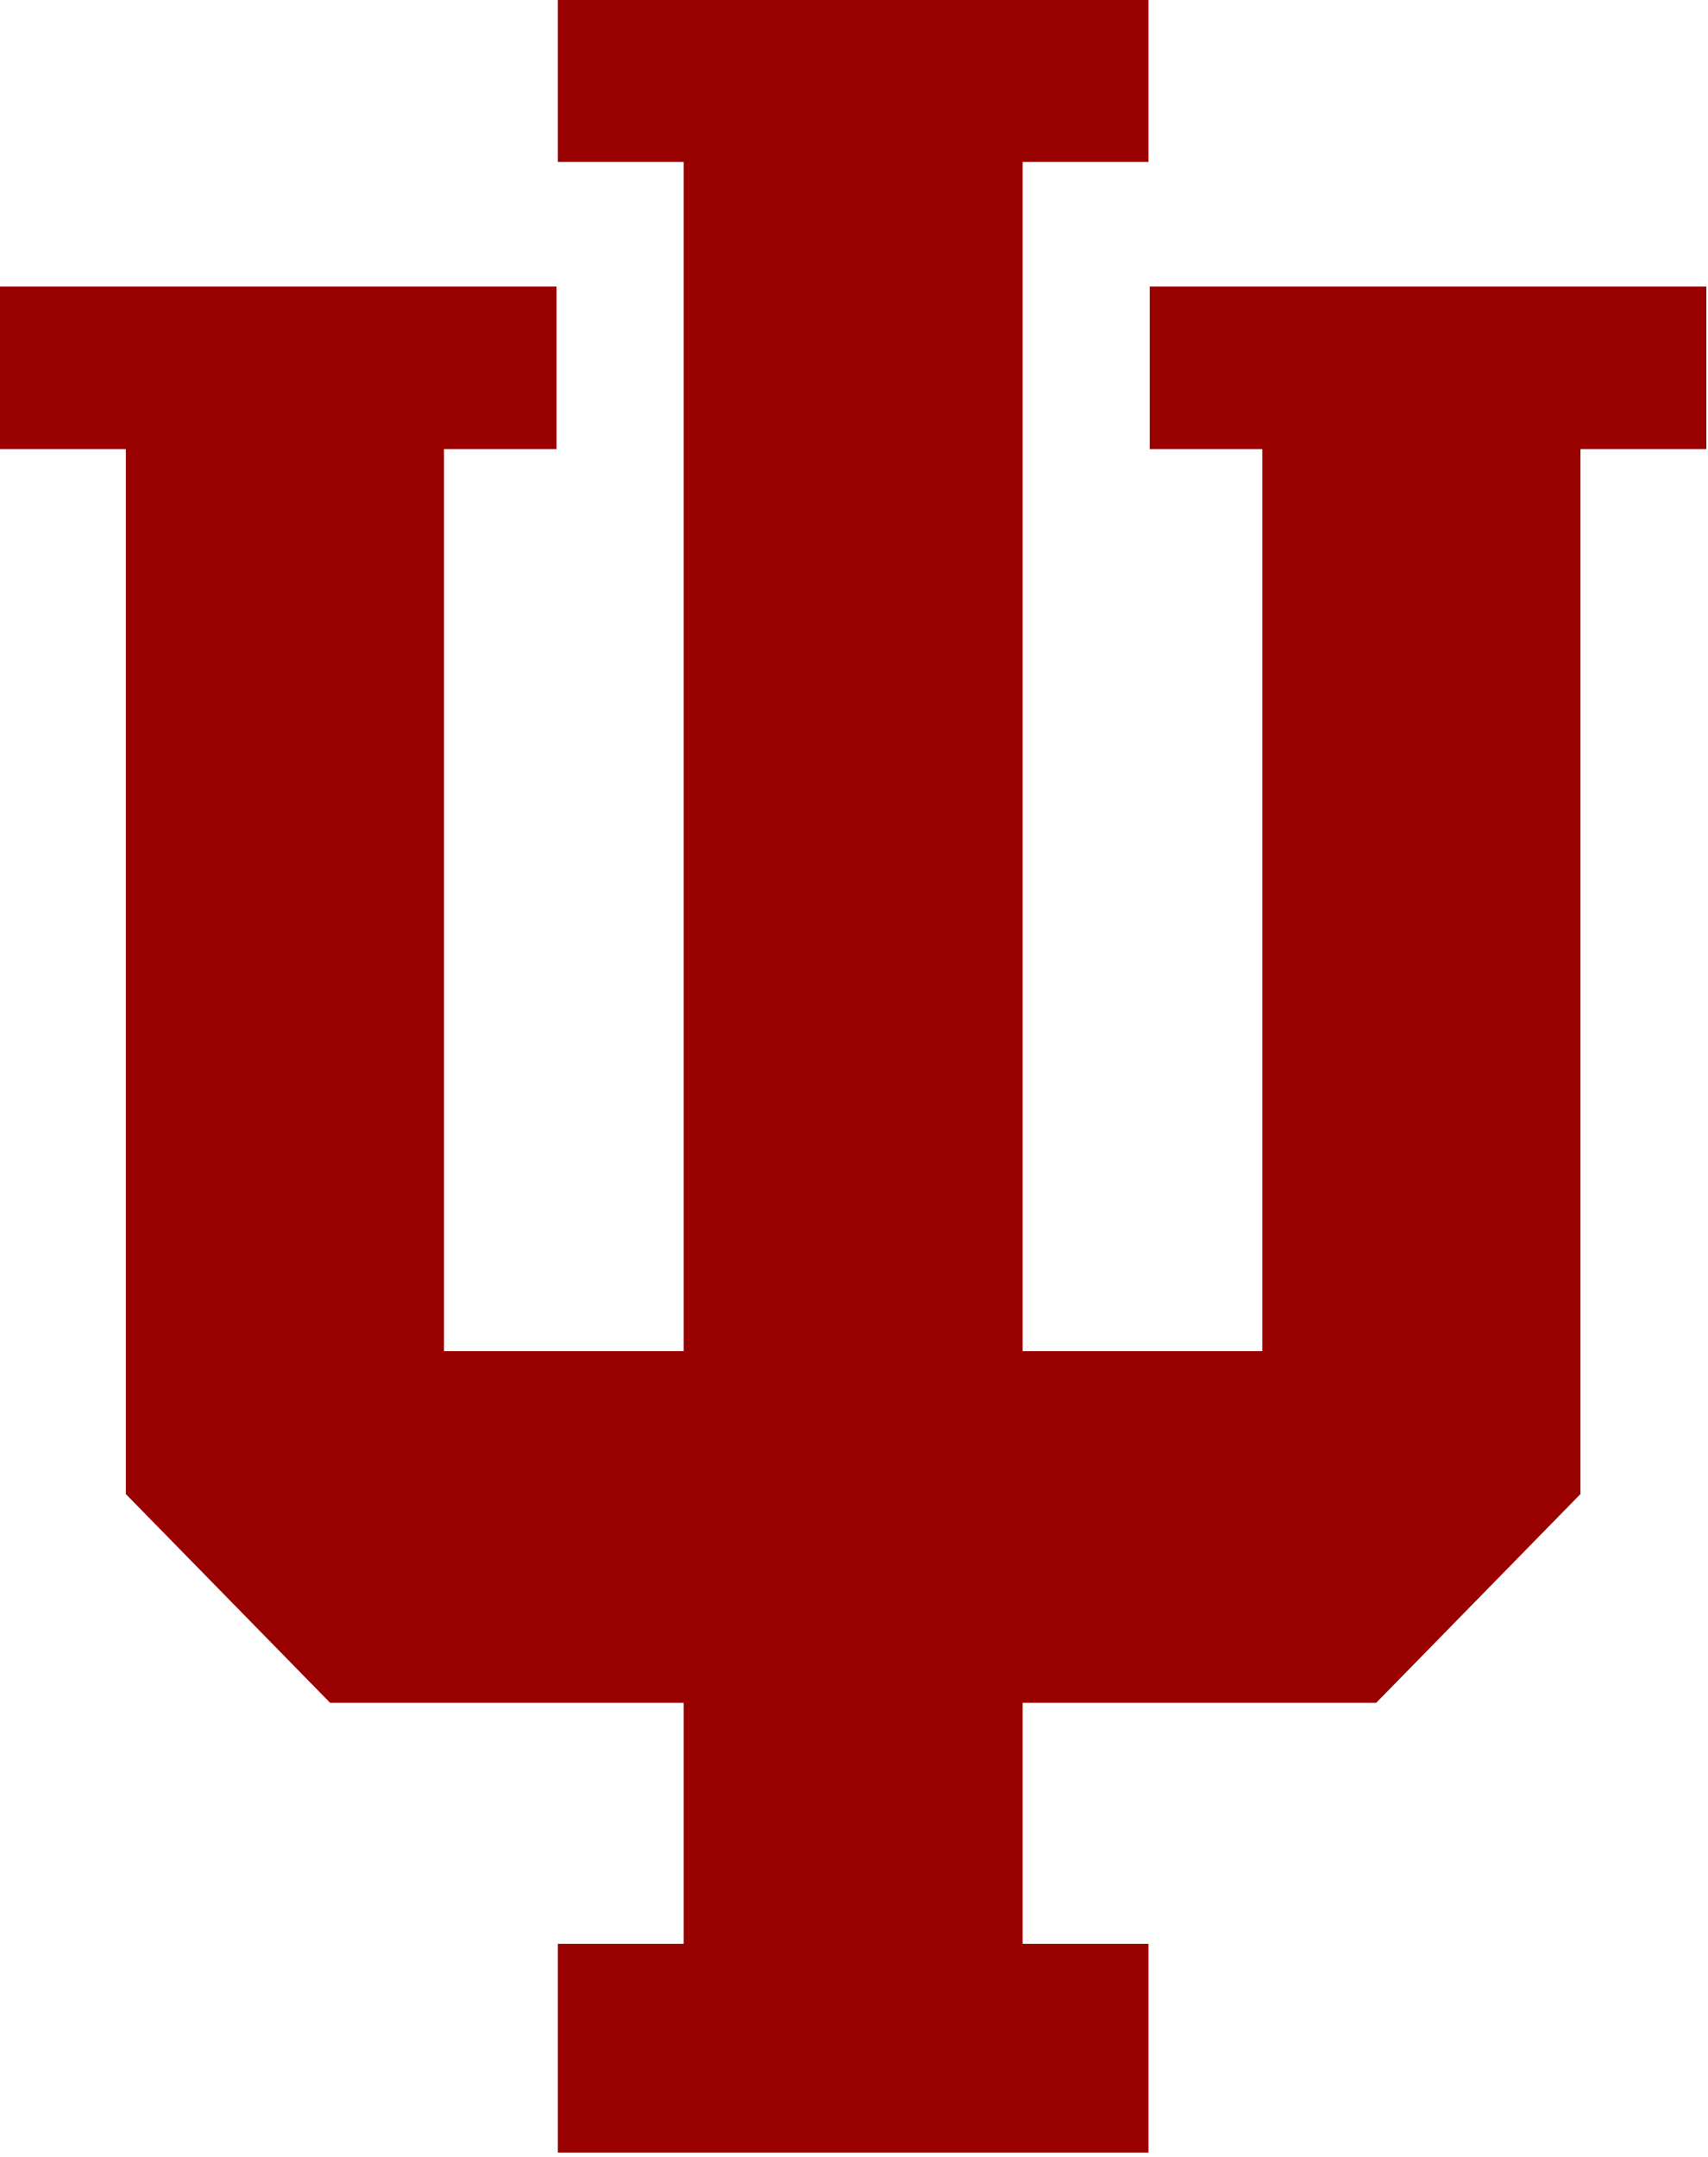
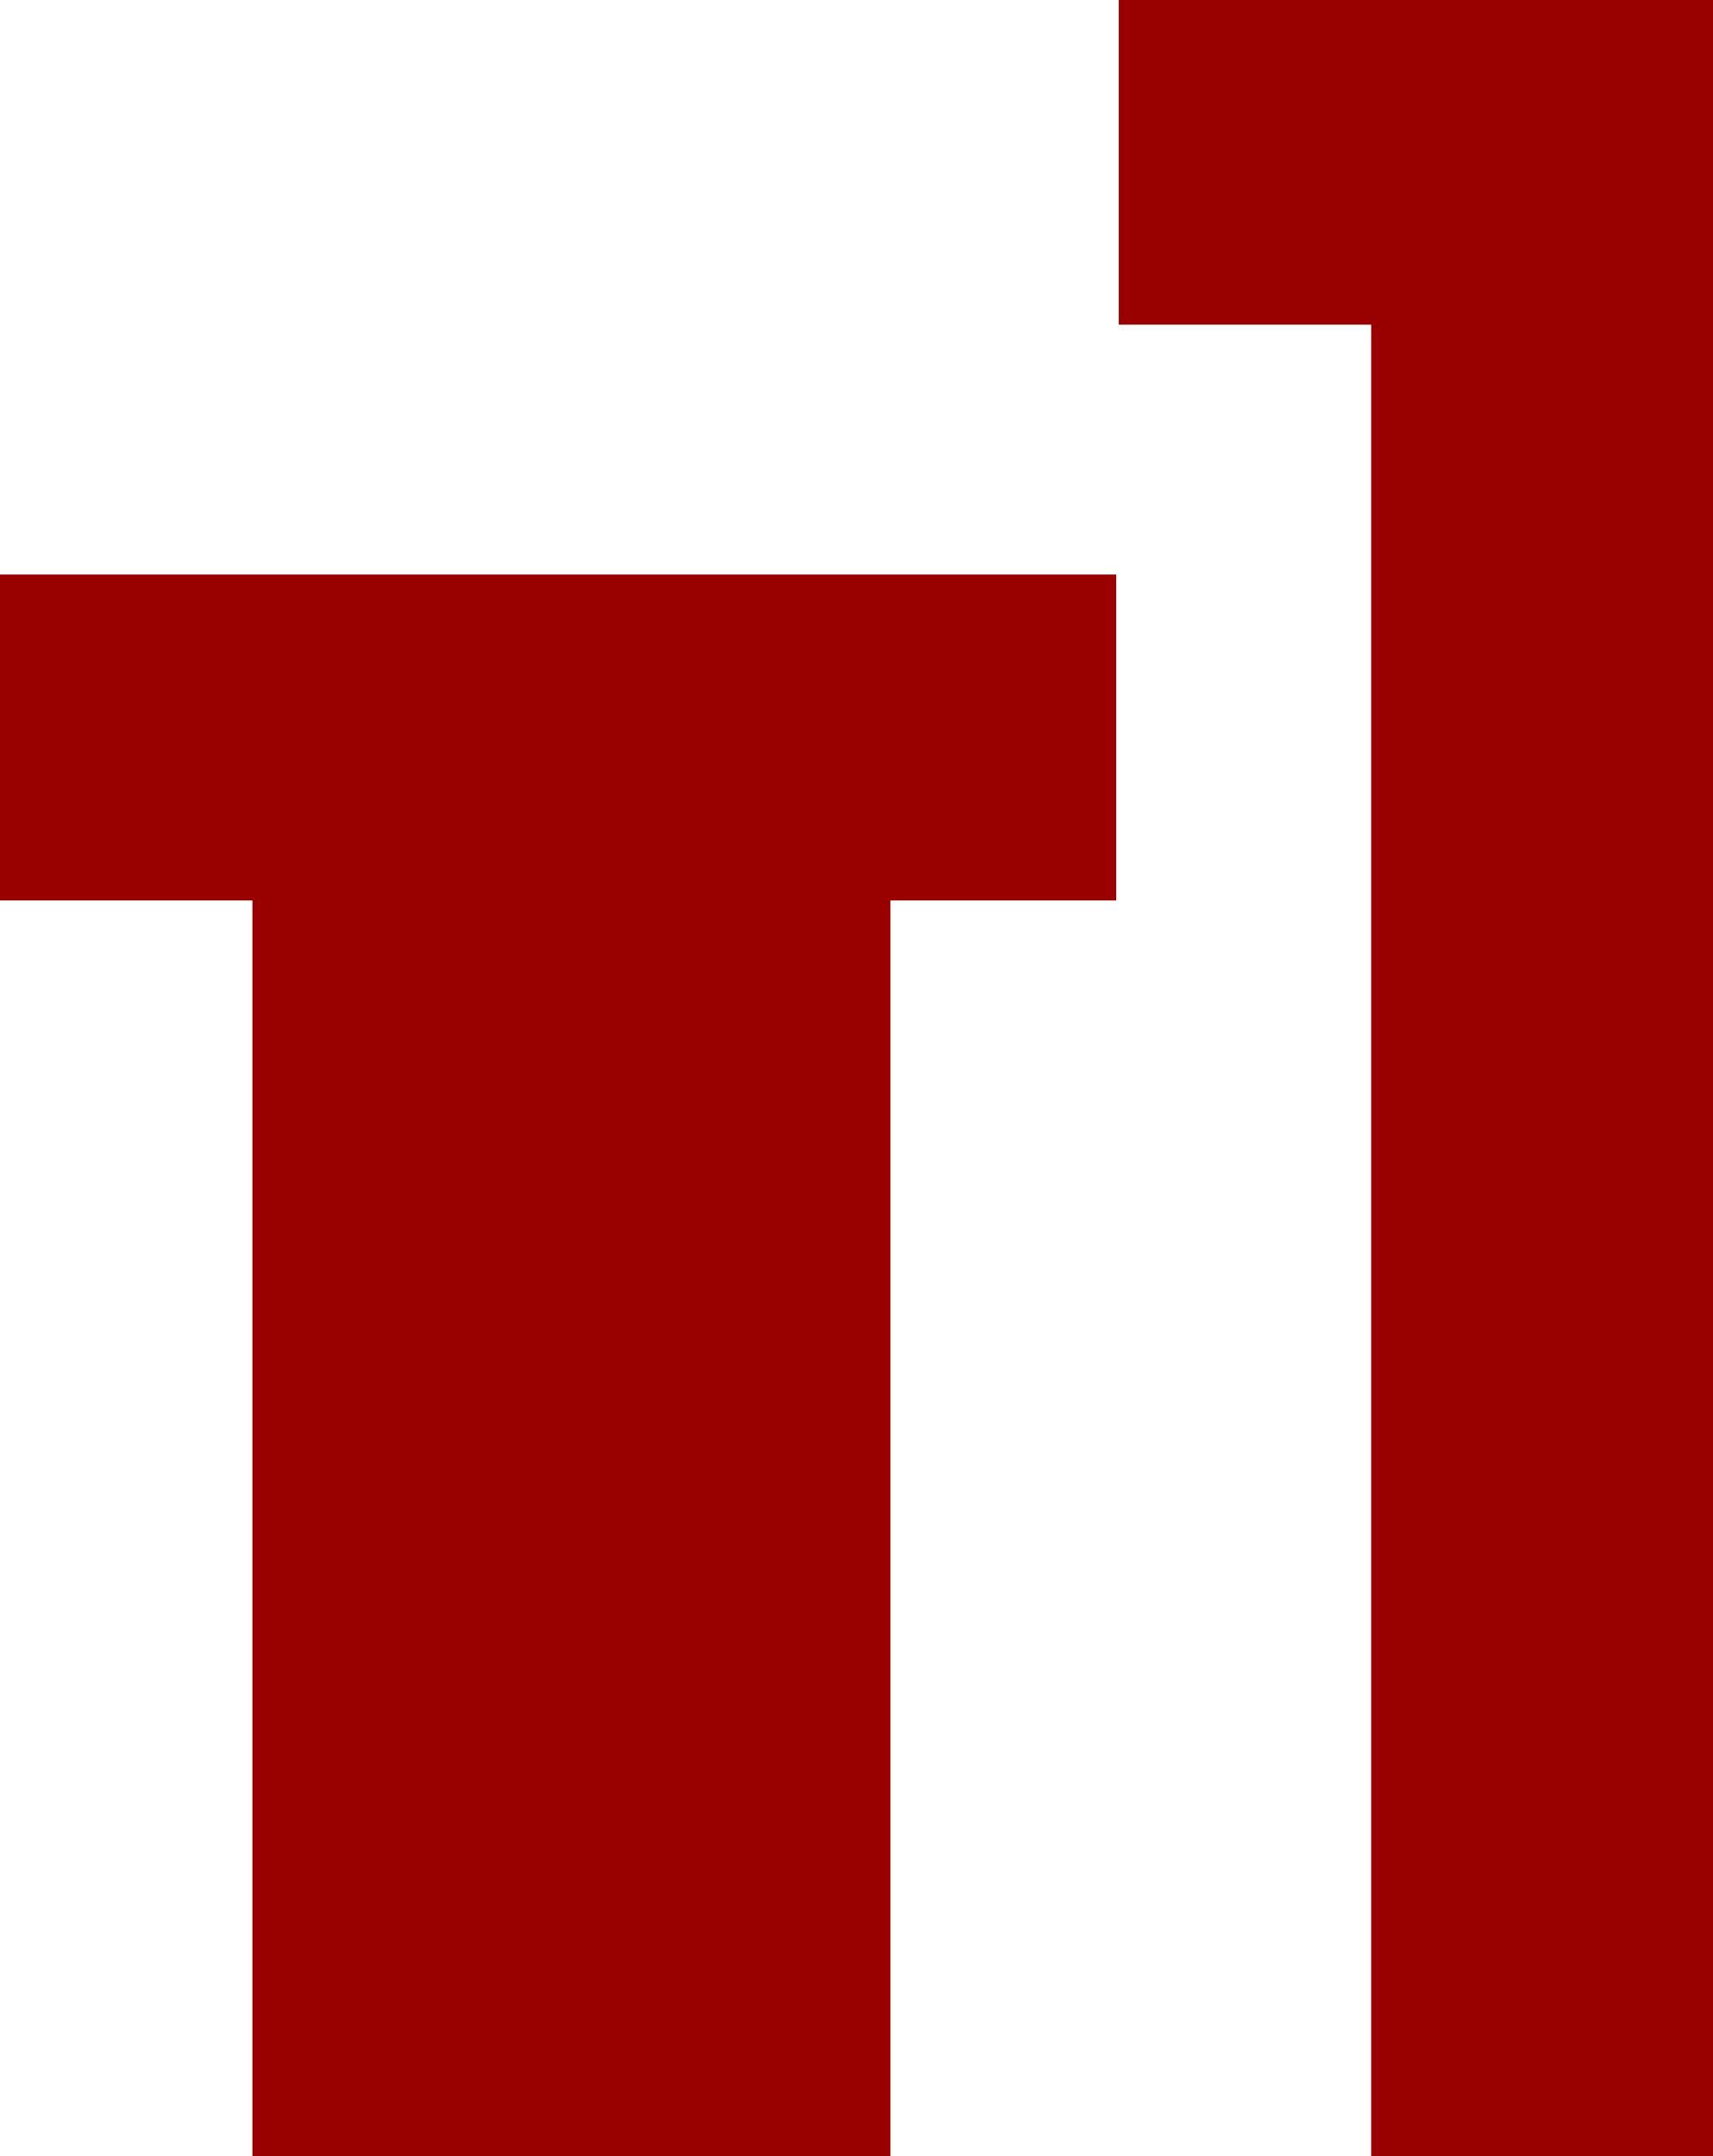
- <svg xmlns="http://www.w3.org/2000/svg" version="1.1" width="270" height="341">
+ <svg xmlns="http://www.w3.org/2000/svg" version="1.1" width="135" height="170">
  <path d="M88.2,0 v25.6 h19.9 v188h-37.9v-142.6h17.8v-25.7h-88v25.7h19.9v165.2l32.3,33h55.9v38.1h-19.9v33h93.4v-33h-19.9v-38.1h55.9l32.3,-33v-165.2h19.9v-25.7h-88v25.7h17.8v142.6h-37.9v-188h19.9v-25.6z" fill="#990000" />
</svg>
